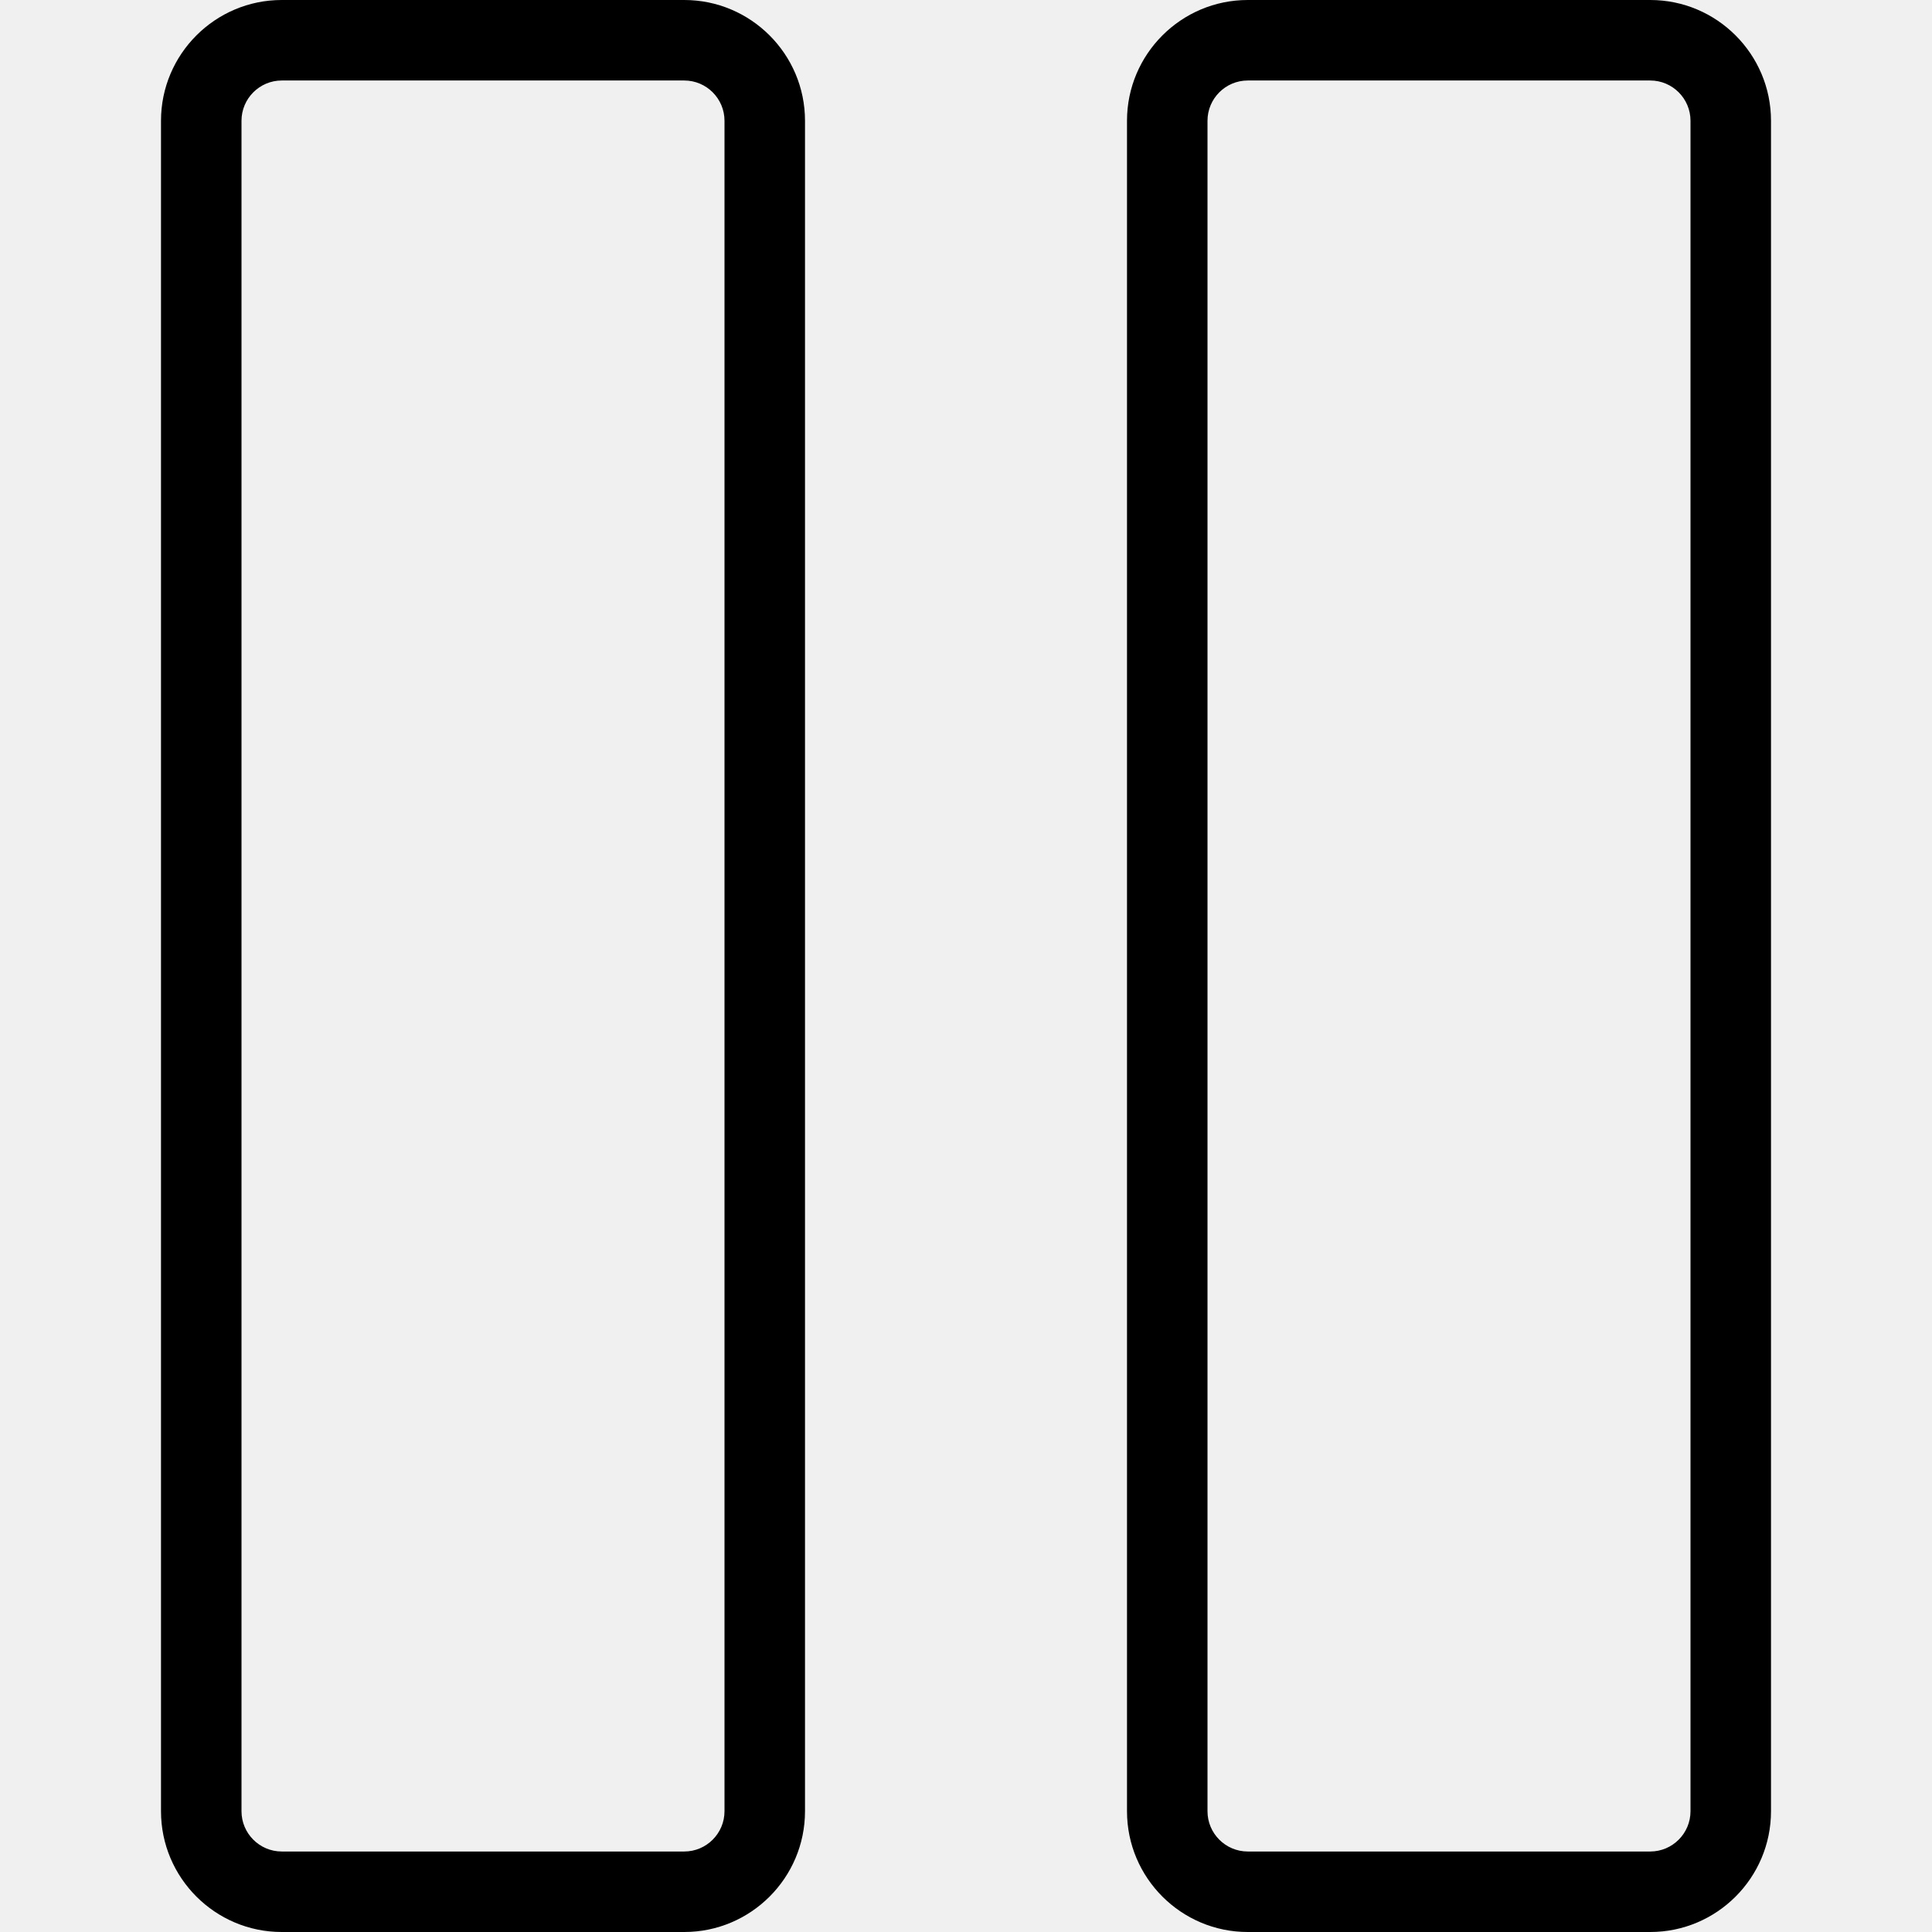
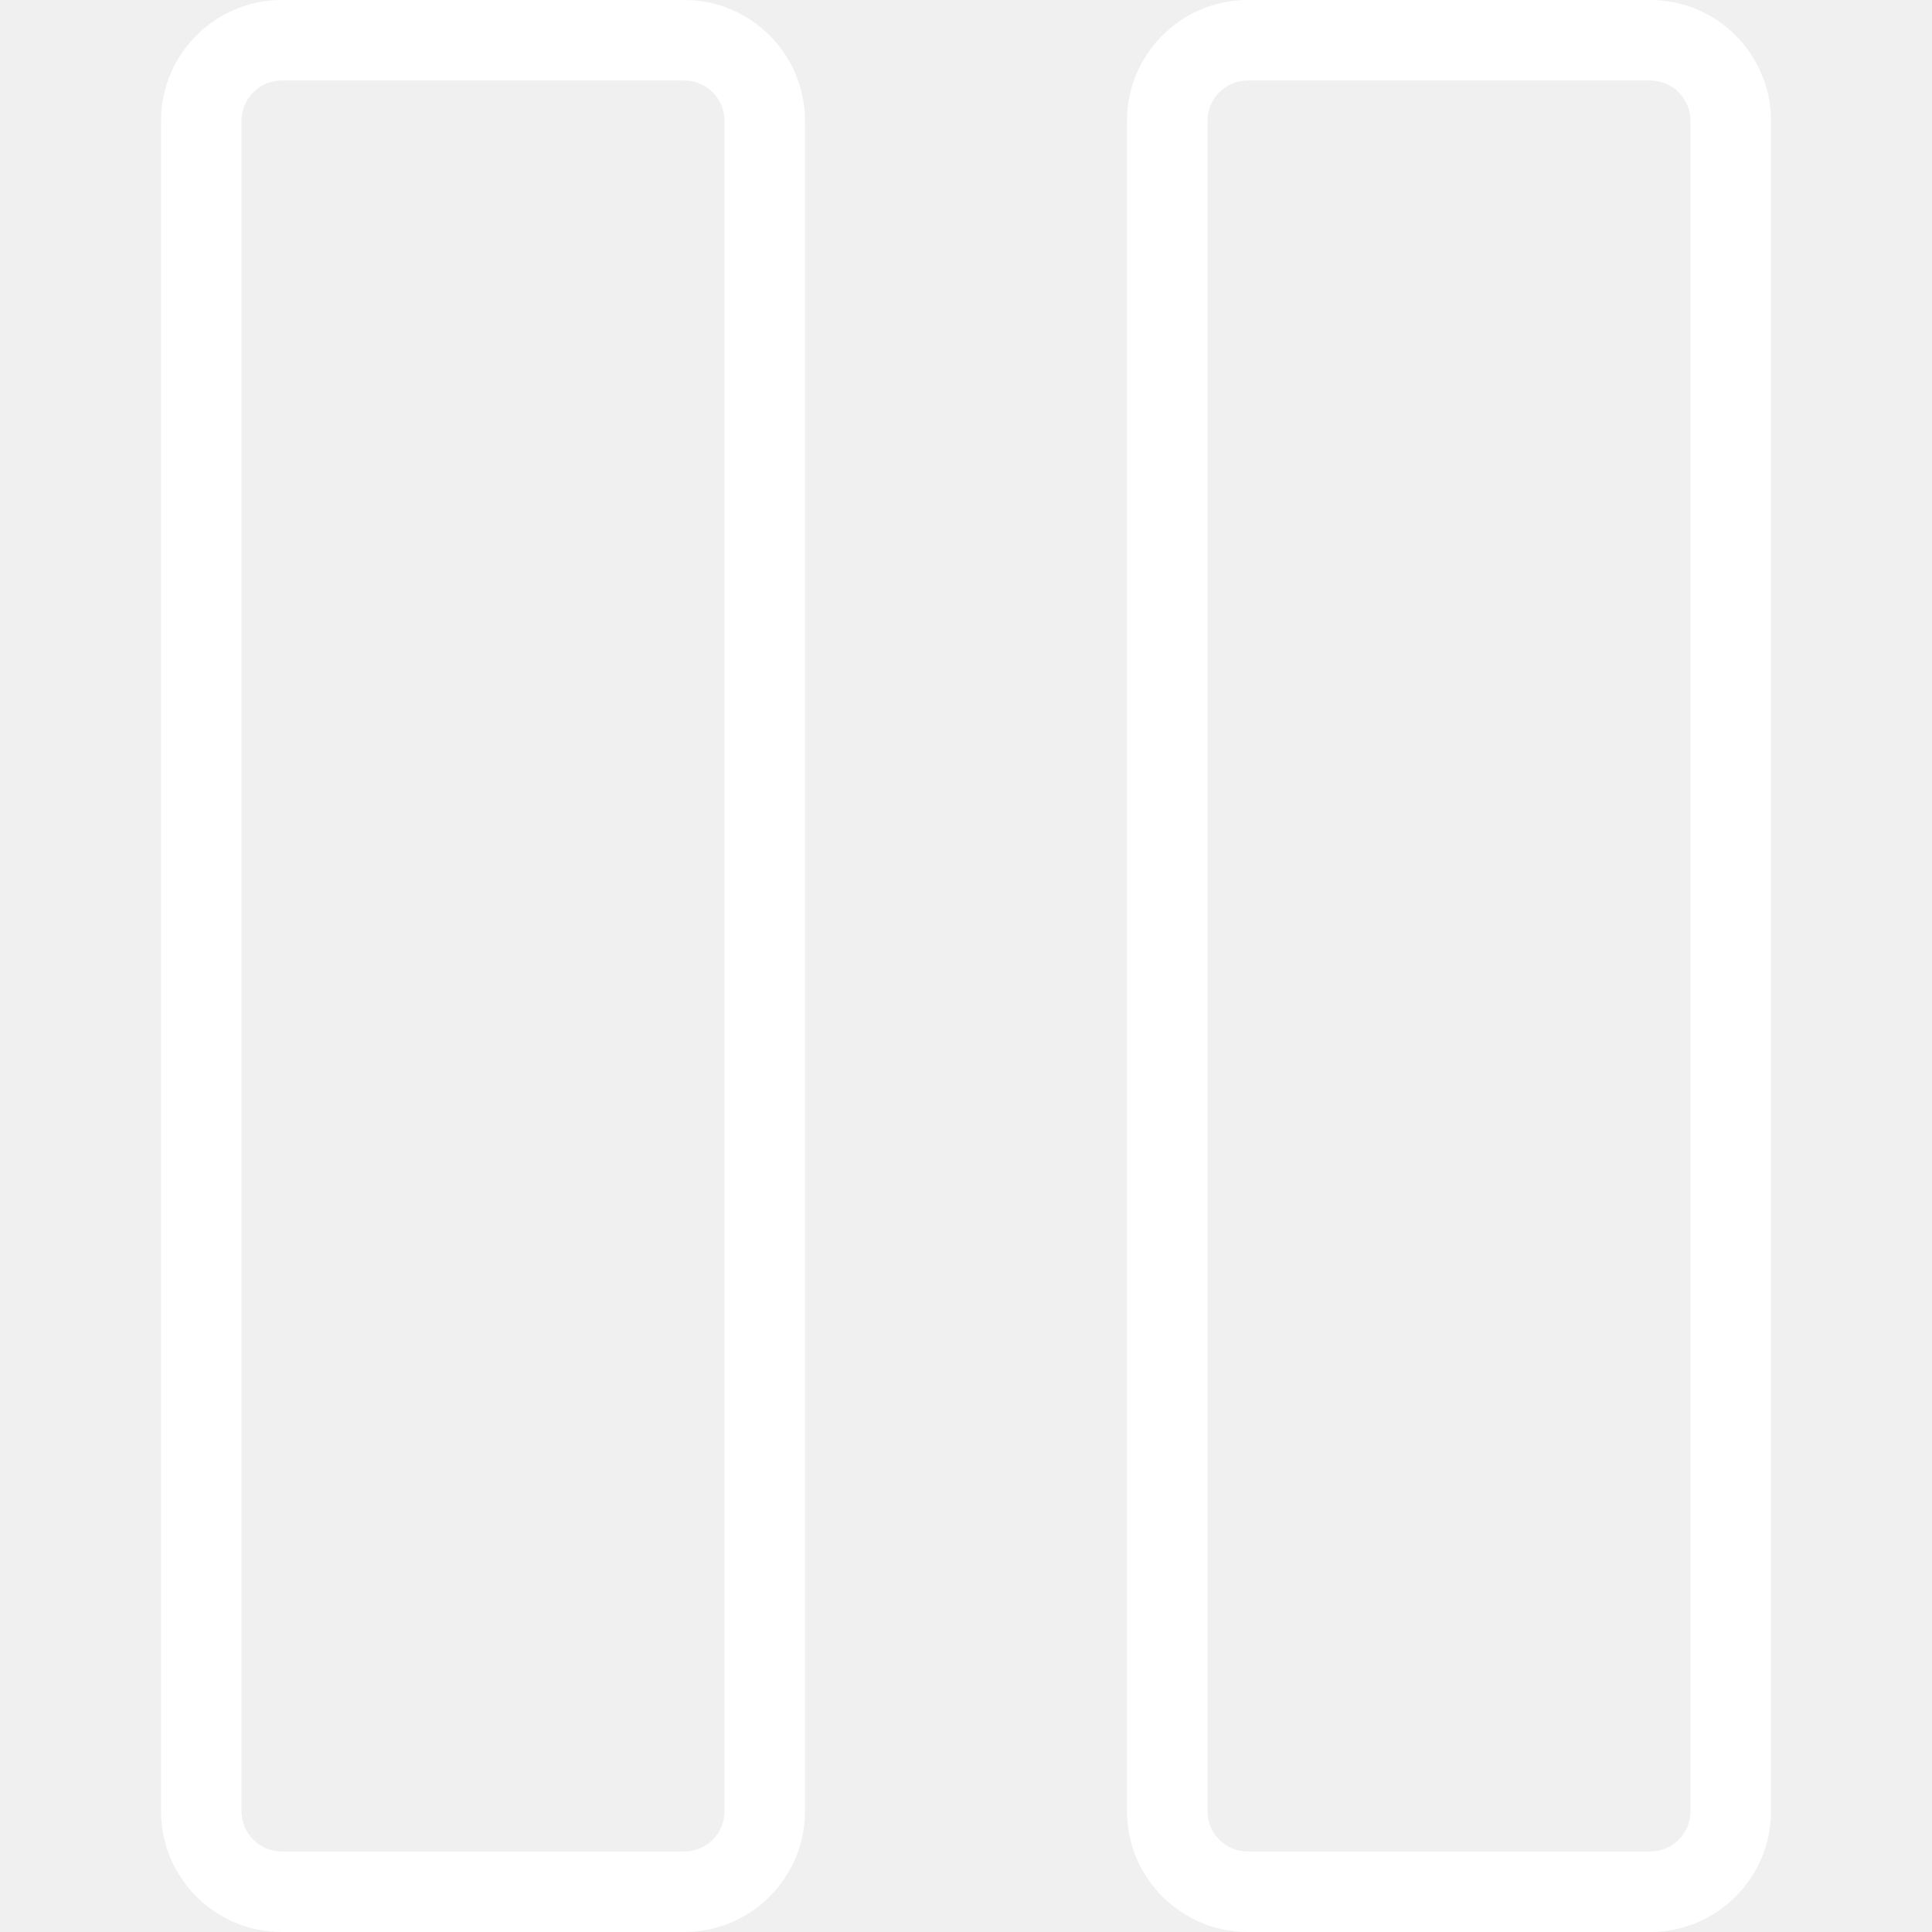
- <svg xmlns="http://www.w3.org/2000/svg" version="1.1" id="Capa_1" x="0px" y="0px" viewBox="0 0 512 512" style="enable-background:new 0 0 512 512;" xml:space="preserve">
+ <svg xmlns="http://www.w3.org/2000/svg" version="1.1" id="Capa_1" x="0px" y="0px" viewBox="0 0 512 512" style="enable-background:new 0 0 512 512; fill:#FFFFFF" xml:space="preserve">
  <g>
    <g>
      <path d="M181.333,0H74.667c-17.643,0-32,14.357-32,32v448c0,17.643,14.357,32,32,32h106.667c17.643,0,32-14.357,32-32V32    C213.333,14.357,198.976,0,181.333,0z M192,480c0,5.867-4.779,10.667-10.667,10.667H74.667C68.779,490.667,64,485.867,64,480V32    c0-5.867,4.779-10.667,10.667-10.667h106.667c5.888,0,10.667,4.8,10.667,10.667V480z" />
    </g>
  </g>
  <g>
    <g>
      <path d="M437.333,0H330.667c-17.643,0-32,14.357-32,32v448c0,17.643,14.357,32,32,32h106.667c17.643,0,32-14.357,32-32V32    C469.333,14.357,454.976,0,437.333,0z M448,480c0,5.867-4.779,10.667-10.667,10.667H330.667c-5.888,0-10.667-4.8-10.667-10.667V32    c0-5.867,4.779-10.667,10.667-10.667h106.667c5.888,0,10.667,4.8,10.667,10.667V480z" />
    </g>
  </g>
  <g>
- </g>
+ 	</g>
  <g>
- </g>
+ 	</g>
  <g>
- </g>
+ 	</g>
  <g>
- </g>
+ 	</g>
  <g>
- </g>
+ 	</g>
  <g>
- </g>
+ 	</g>
  <g>
- </g>
+ 	</g>
  <g>
- </g>
+ 	</g>
  <g>
- </g>
+ 	</g>
  <g>
- </g>
+ 	</g>
  <g>
- </g>
+ 	</g>
  <g>
- </g>
+ 	</g>
  <g>
- </g>
+ 	</g>
  <g>
- </g>
+ 	</g>
  <g>
- </g>
+ 	</g>
</svg>
